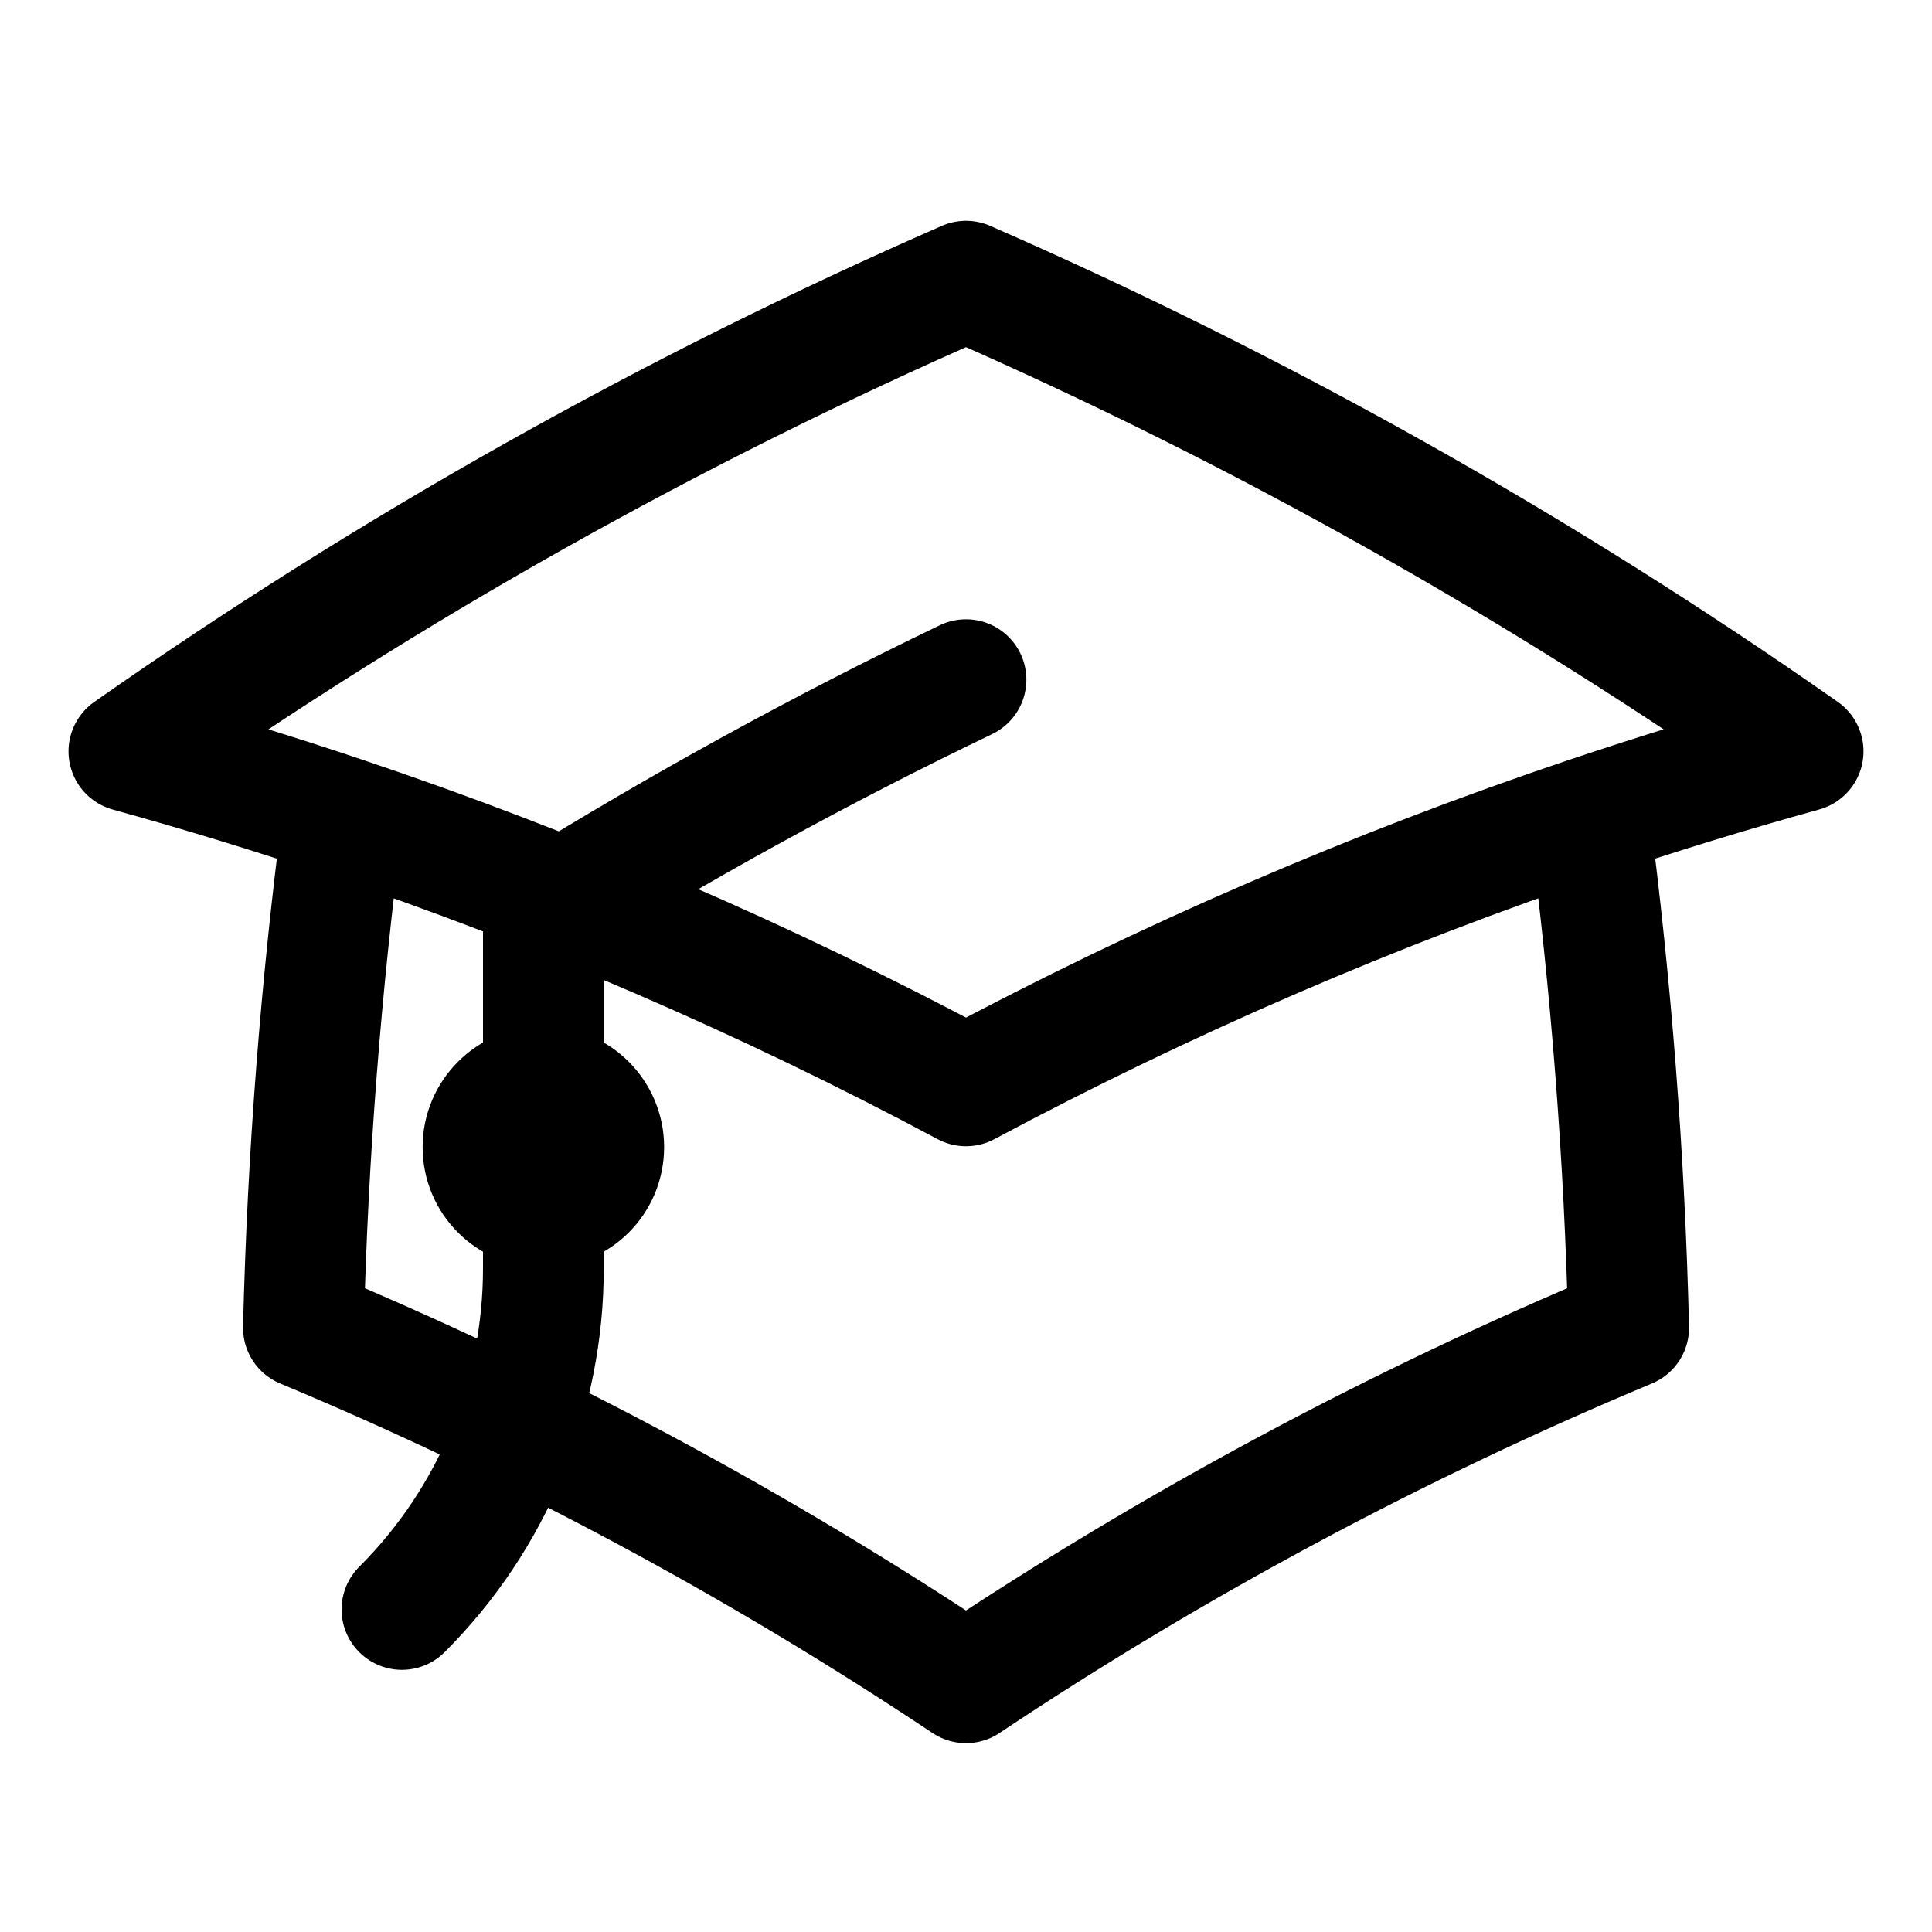
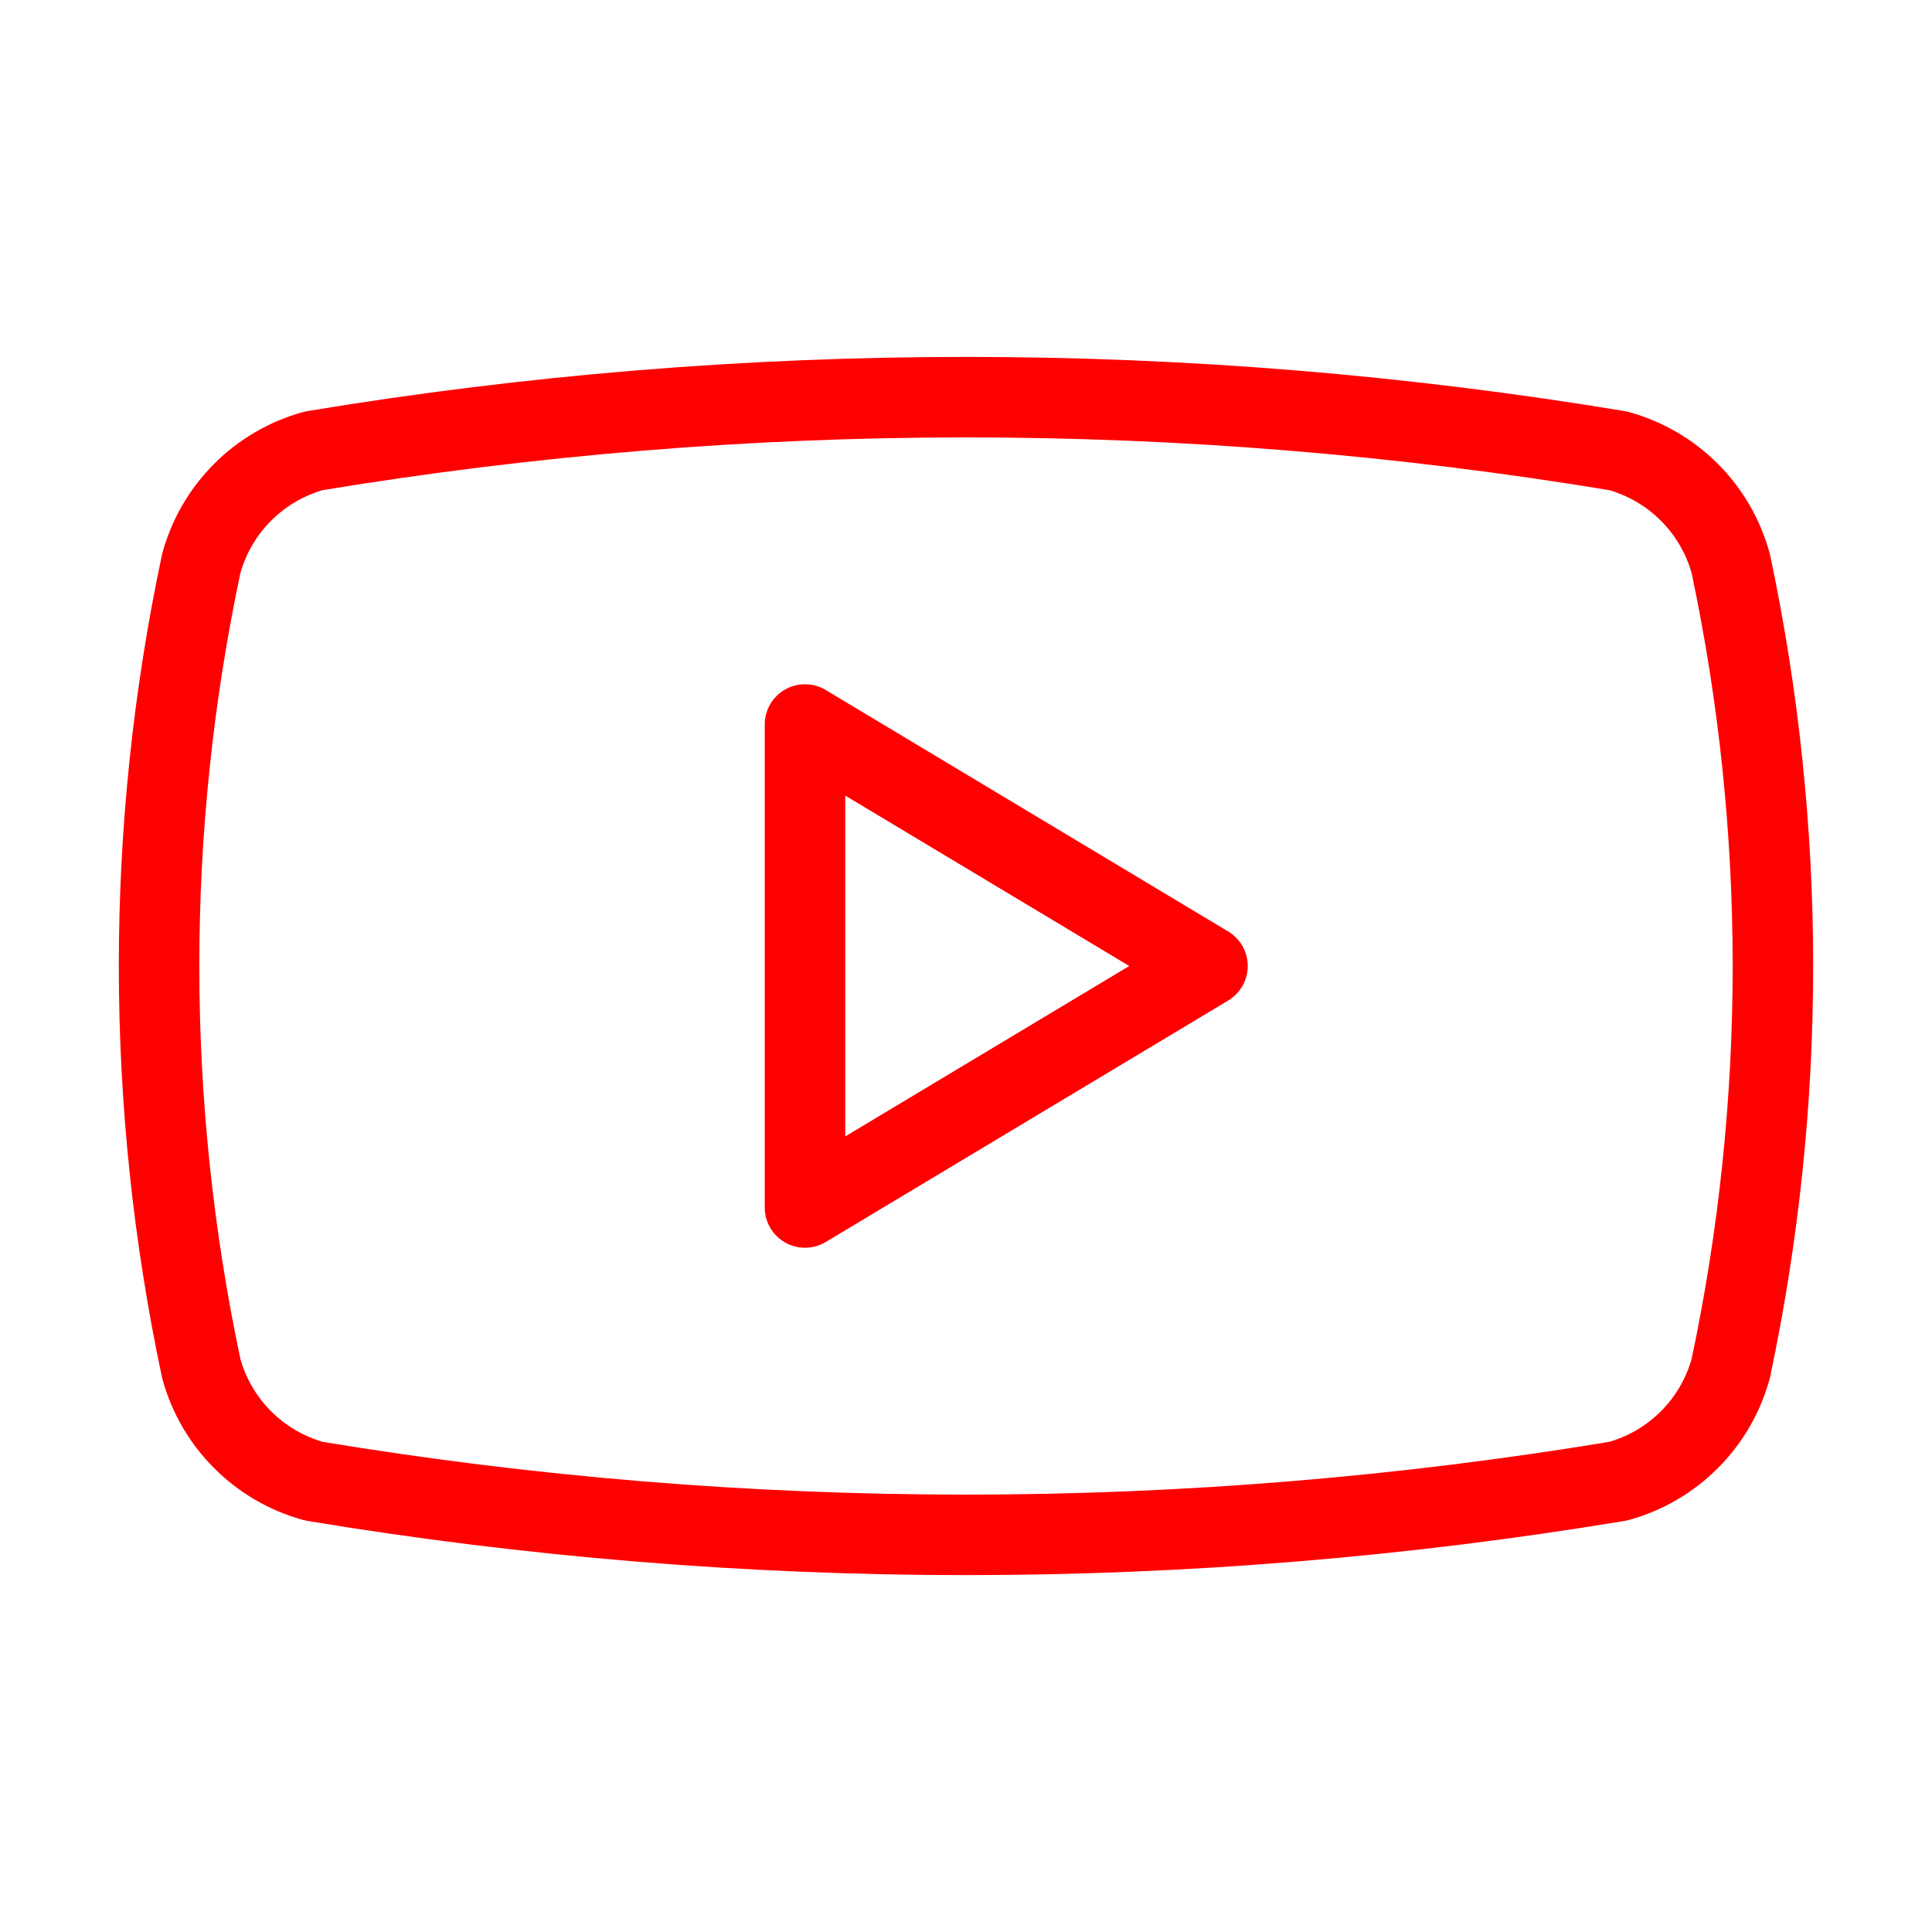
- <svg xmlns="http://www.w3.org/2000/svg" fill="none" viewBox="0 0 24 24" stroke-width="1.5" stroke="currentColor" class="w-6 h-6">
-   <path stroke-linecap="round" stroke-linejoin="round" d="M4.26 10.147a60.438 60.438 0 0 0-.491 6.347A48.62 48.62 0 0 1 12 20.904a48.62 48.62 0 0 1 8.232-4.41 60.46 60.46 0 0 0-.491-6.347m-15.482 0a50.636 50.636 0 0 0-2.658-.813A59.906 59.906 0 0 1 12 3.493a59.903 59.903 0 0 1 10.399 5.84c-.896.248-1.783.52-2.658.814m-15.482 0A50.717 50.717 0 0 1 12 13.489a50.702 50.702 0 0 1 7.74-3.342M6.75 15a.75.75 0 1 0 0-1.5.75.75 0 0 0 0 1.5Zm0 0v-3.675A55.378 55.378 0 0 1 12 8.443m-7.007 11.55A5.981 5.981 0 0 0 6.75 15.75v-1.5" />
+ <svg xmlns="http://www.w3.org/2000/svg" width="24" height="24" viewBox="0 0 24 24" fill="none" stroke="#ff0000" stroke-width="1" stroke-linecap="round" stroke-linejoin="round" class="lucide lucide-youtube">
+   <path d="M2.5 17a24.12 24.12 0 0 1 0-10 2 2 0 0 1 1.4-1.4 49.56 49.56 0 0 1 16.2 0A2 2 0 0 1 21.5 7a24.12 24.12 0 0 1 0 10 2 2 0 0 1-1.4 1.4 49.55 49.55 0 0 1-16.2 0A2 2 0 0 1 2.5 17" />
+   <path d="m10 15 5-3-5-3z" />
</svg>
